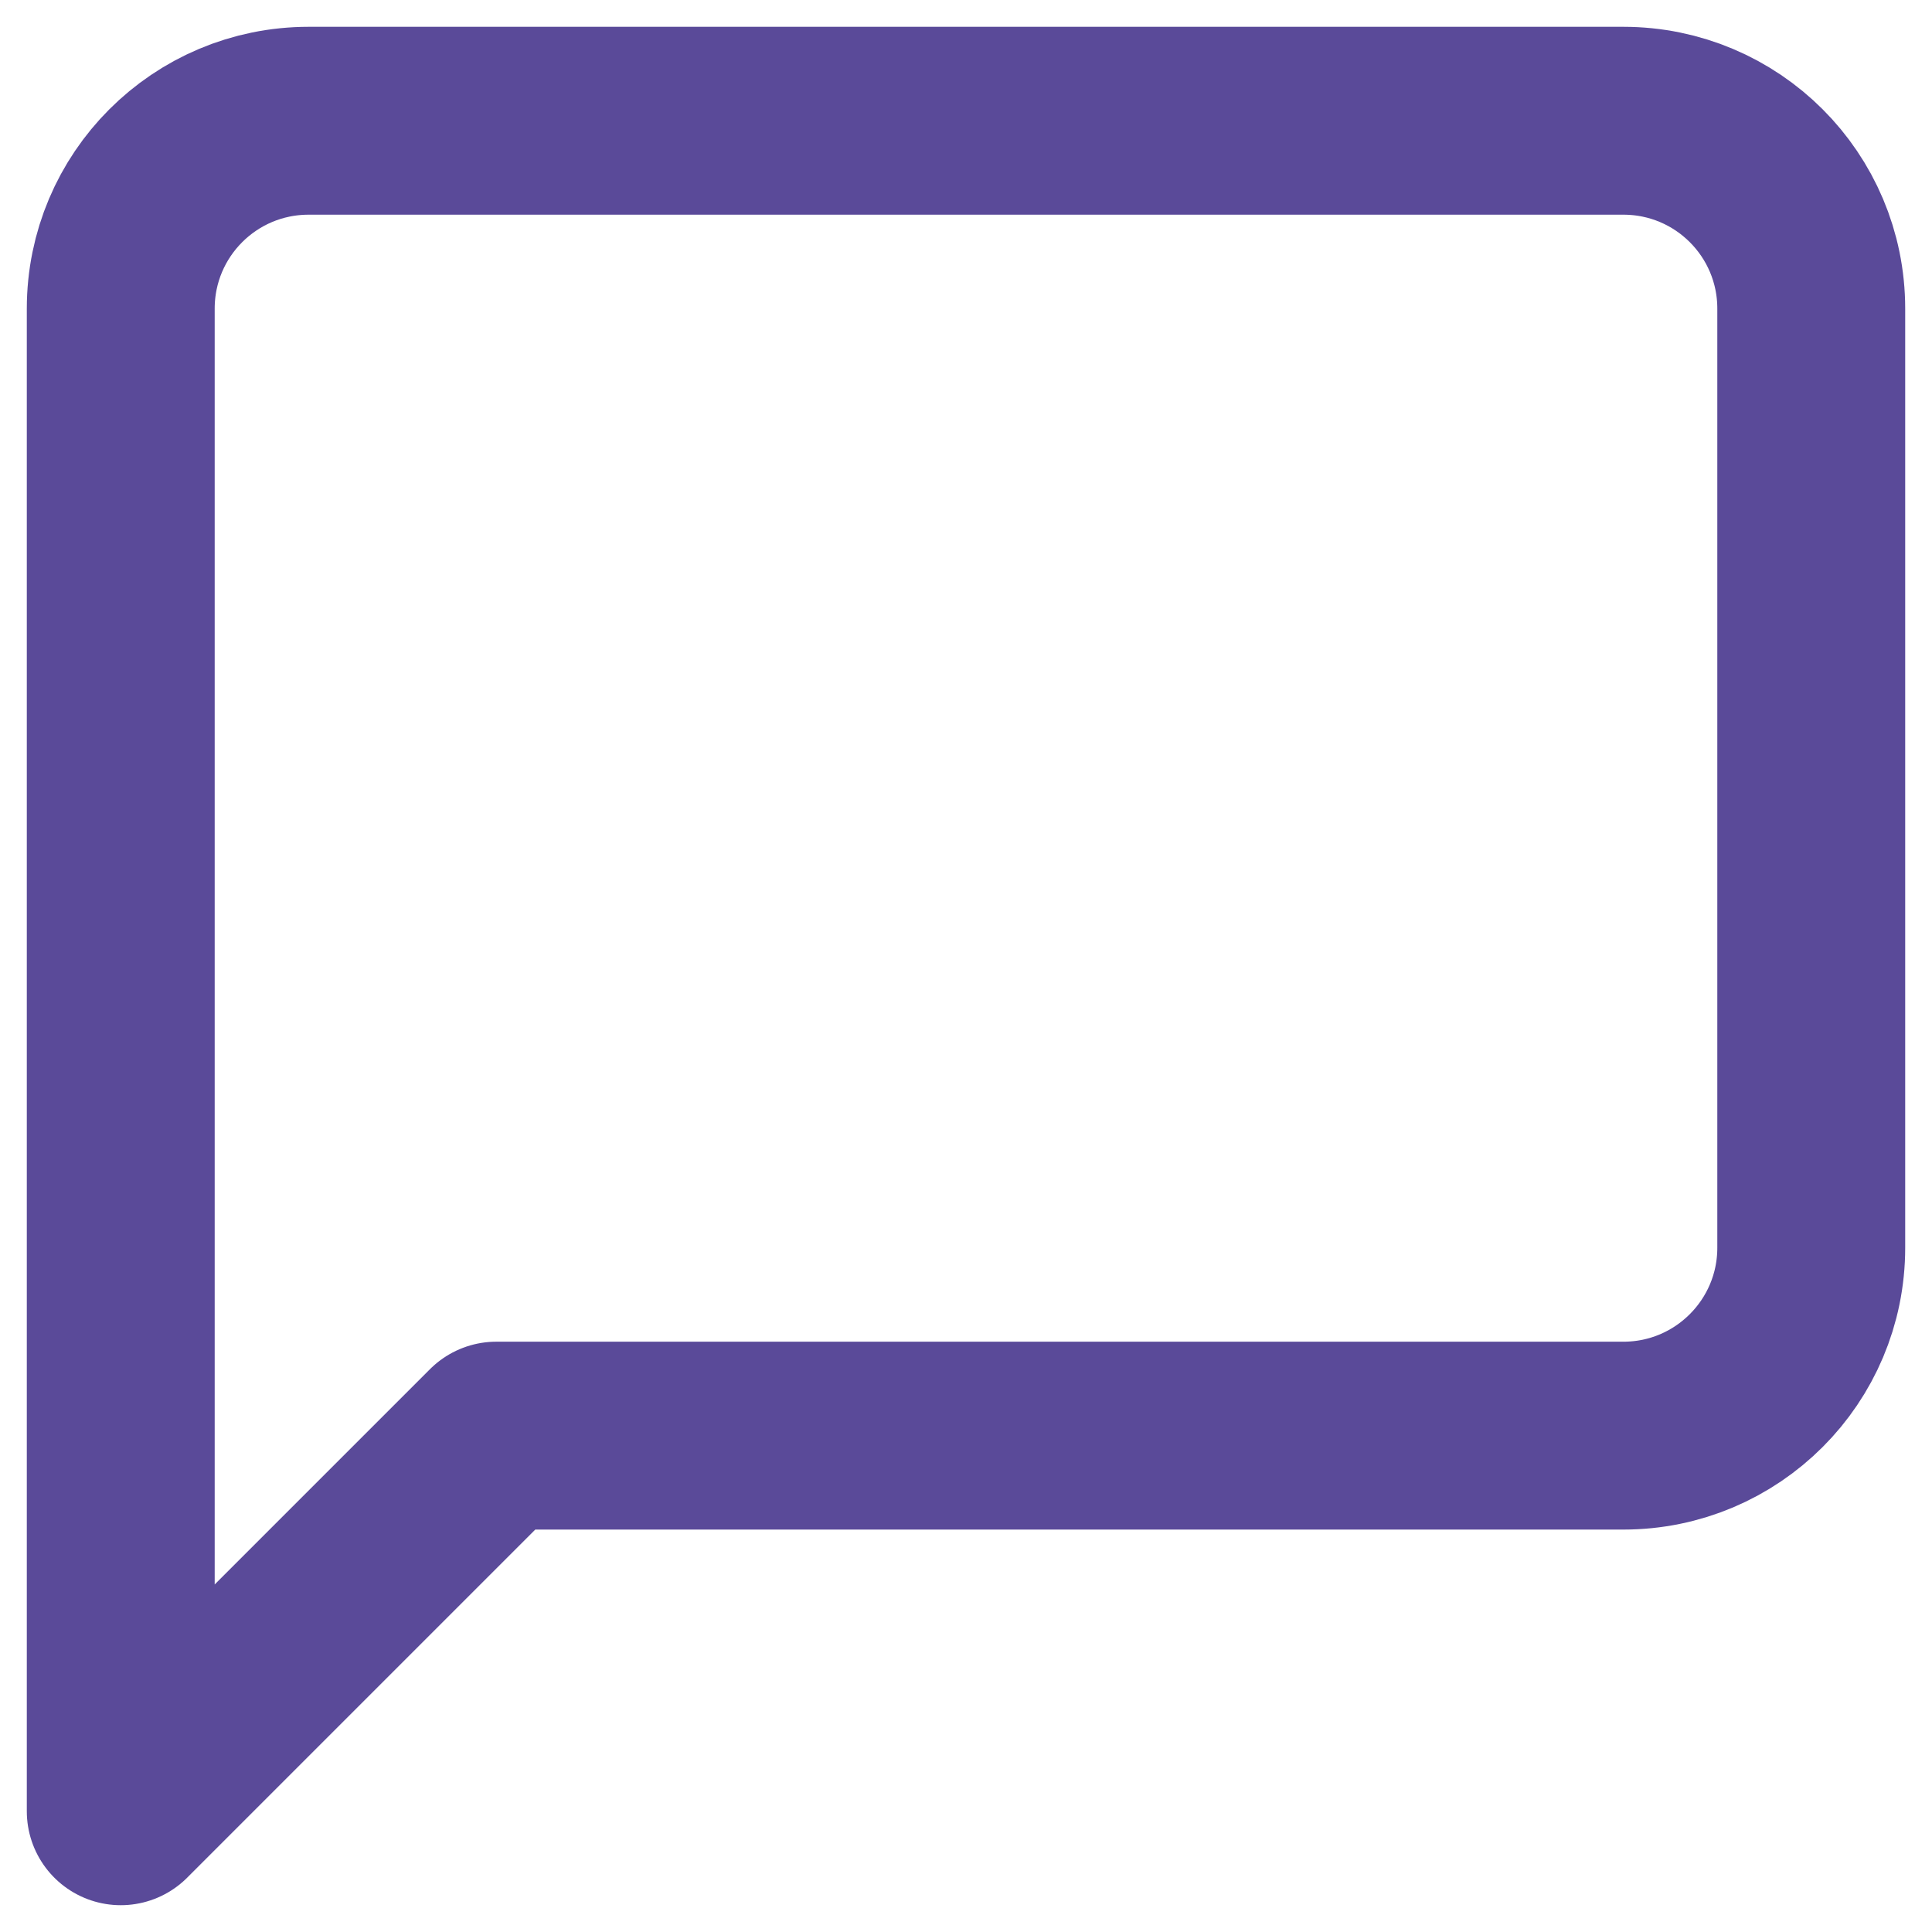
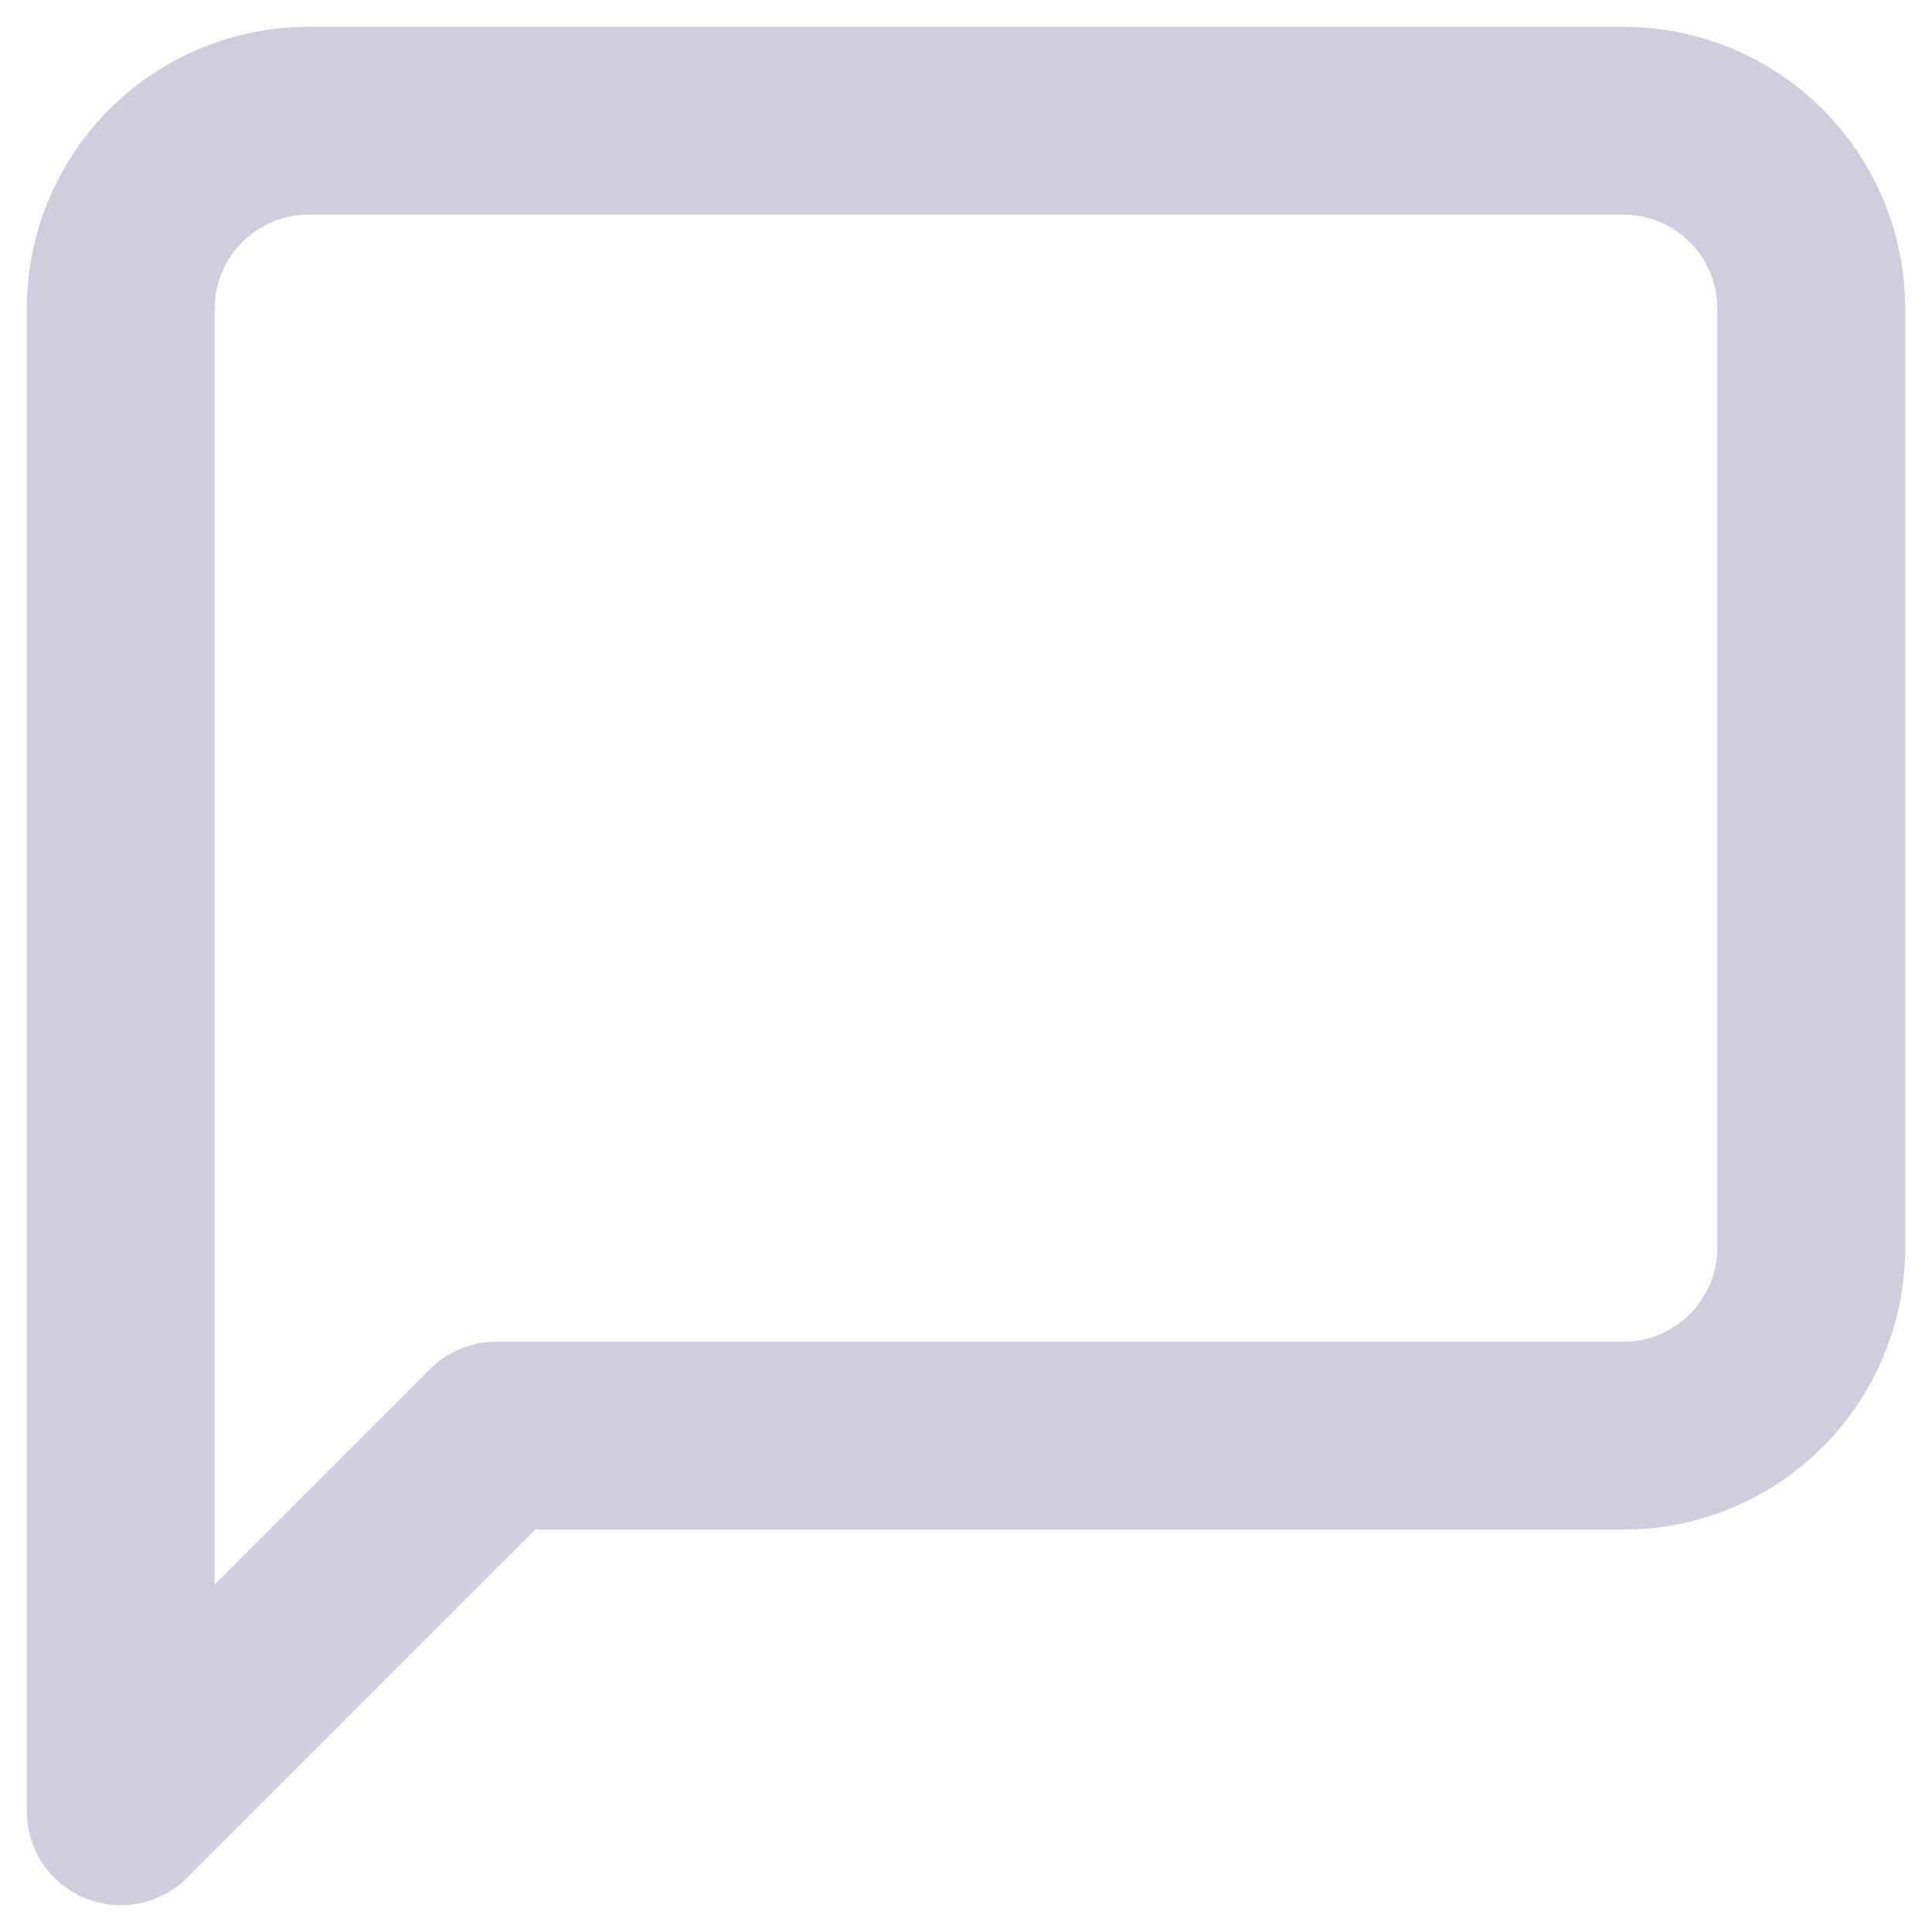
<svg xmlns="http://www.w3.org/2000/svg" width="12" height="12" viewBox="0 0 12 12" fill="none">
-   <path fill-rule="evenodd" clip-rule="evenodd" d="M11.25 7.75C11.25 8.394 10.728 8.917 10.083 8.917H3.083L0.75 11.25V1.917C0.75 1.272 1.272 0.75 1.917 0.75H10.083C10.728 0.75 11.25 1.272 11.25 1.917V7.75Z" stroke="#422F8A" stroke-opacity="0.87" stroke-width="1.167" stroke-linecap="round" stroke-linejoin="round" />
+   <path fill-rule="evenodd" clip-rule="evenodd" d="M11.25 7.75C11.25 8.394 10.728 8.917 10.083 8.917H3.083L0.75 11.25V1.917C0.75 1.272 1.272 0.75 1.917 0.75H10.083C10.728 0.75 11.25 1.272 11.25 1.917V7.75Z" stroke="#C9C6D7" stroke-opacity="0.87" stroke-width="1.167" stroke-linecap="round" stroke-linejoin="round" />
</svg>
